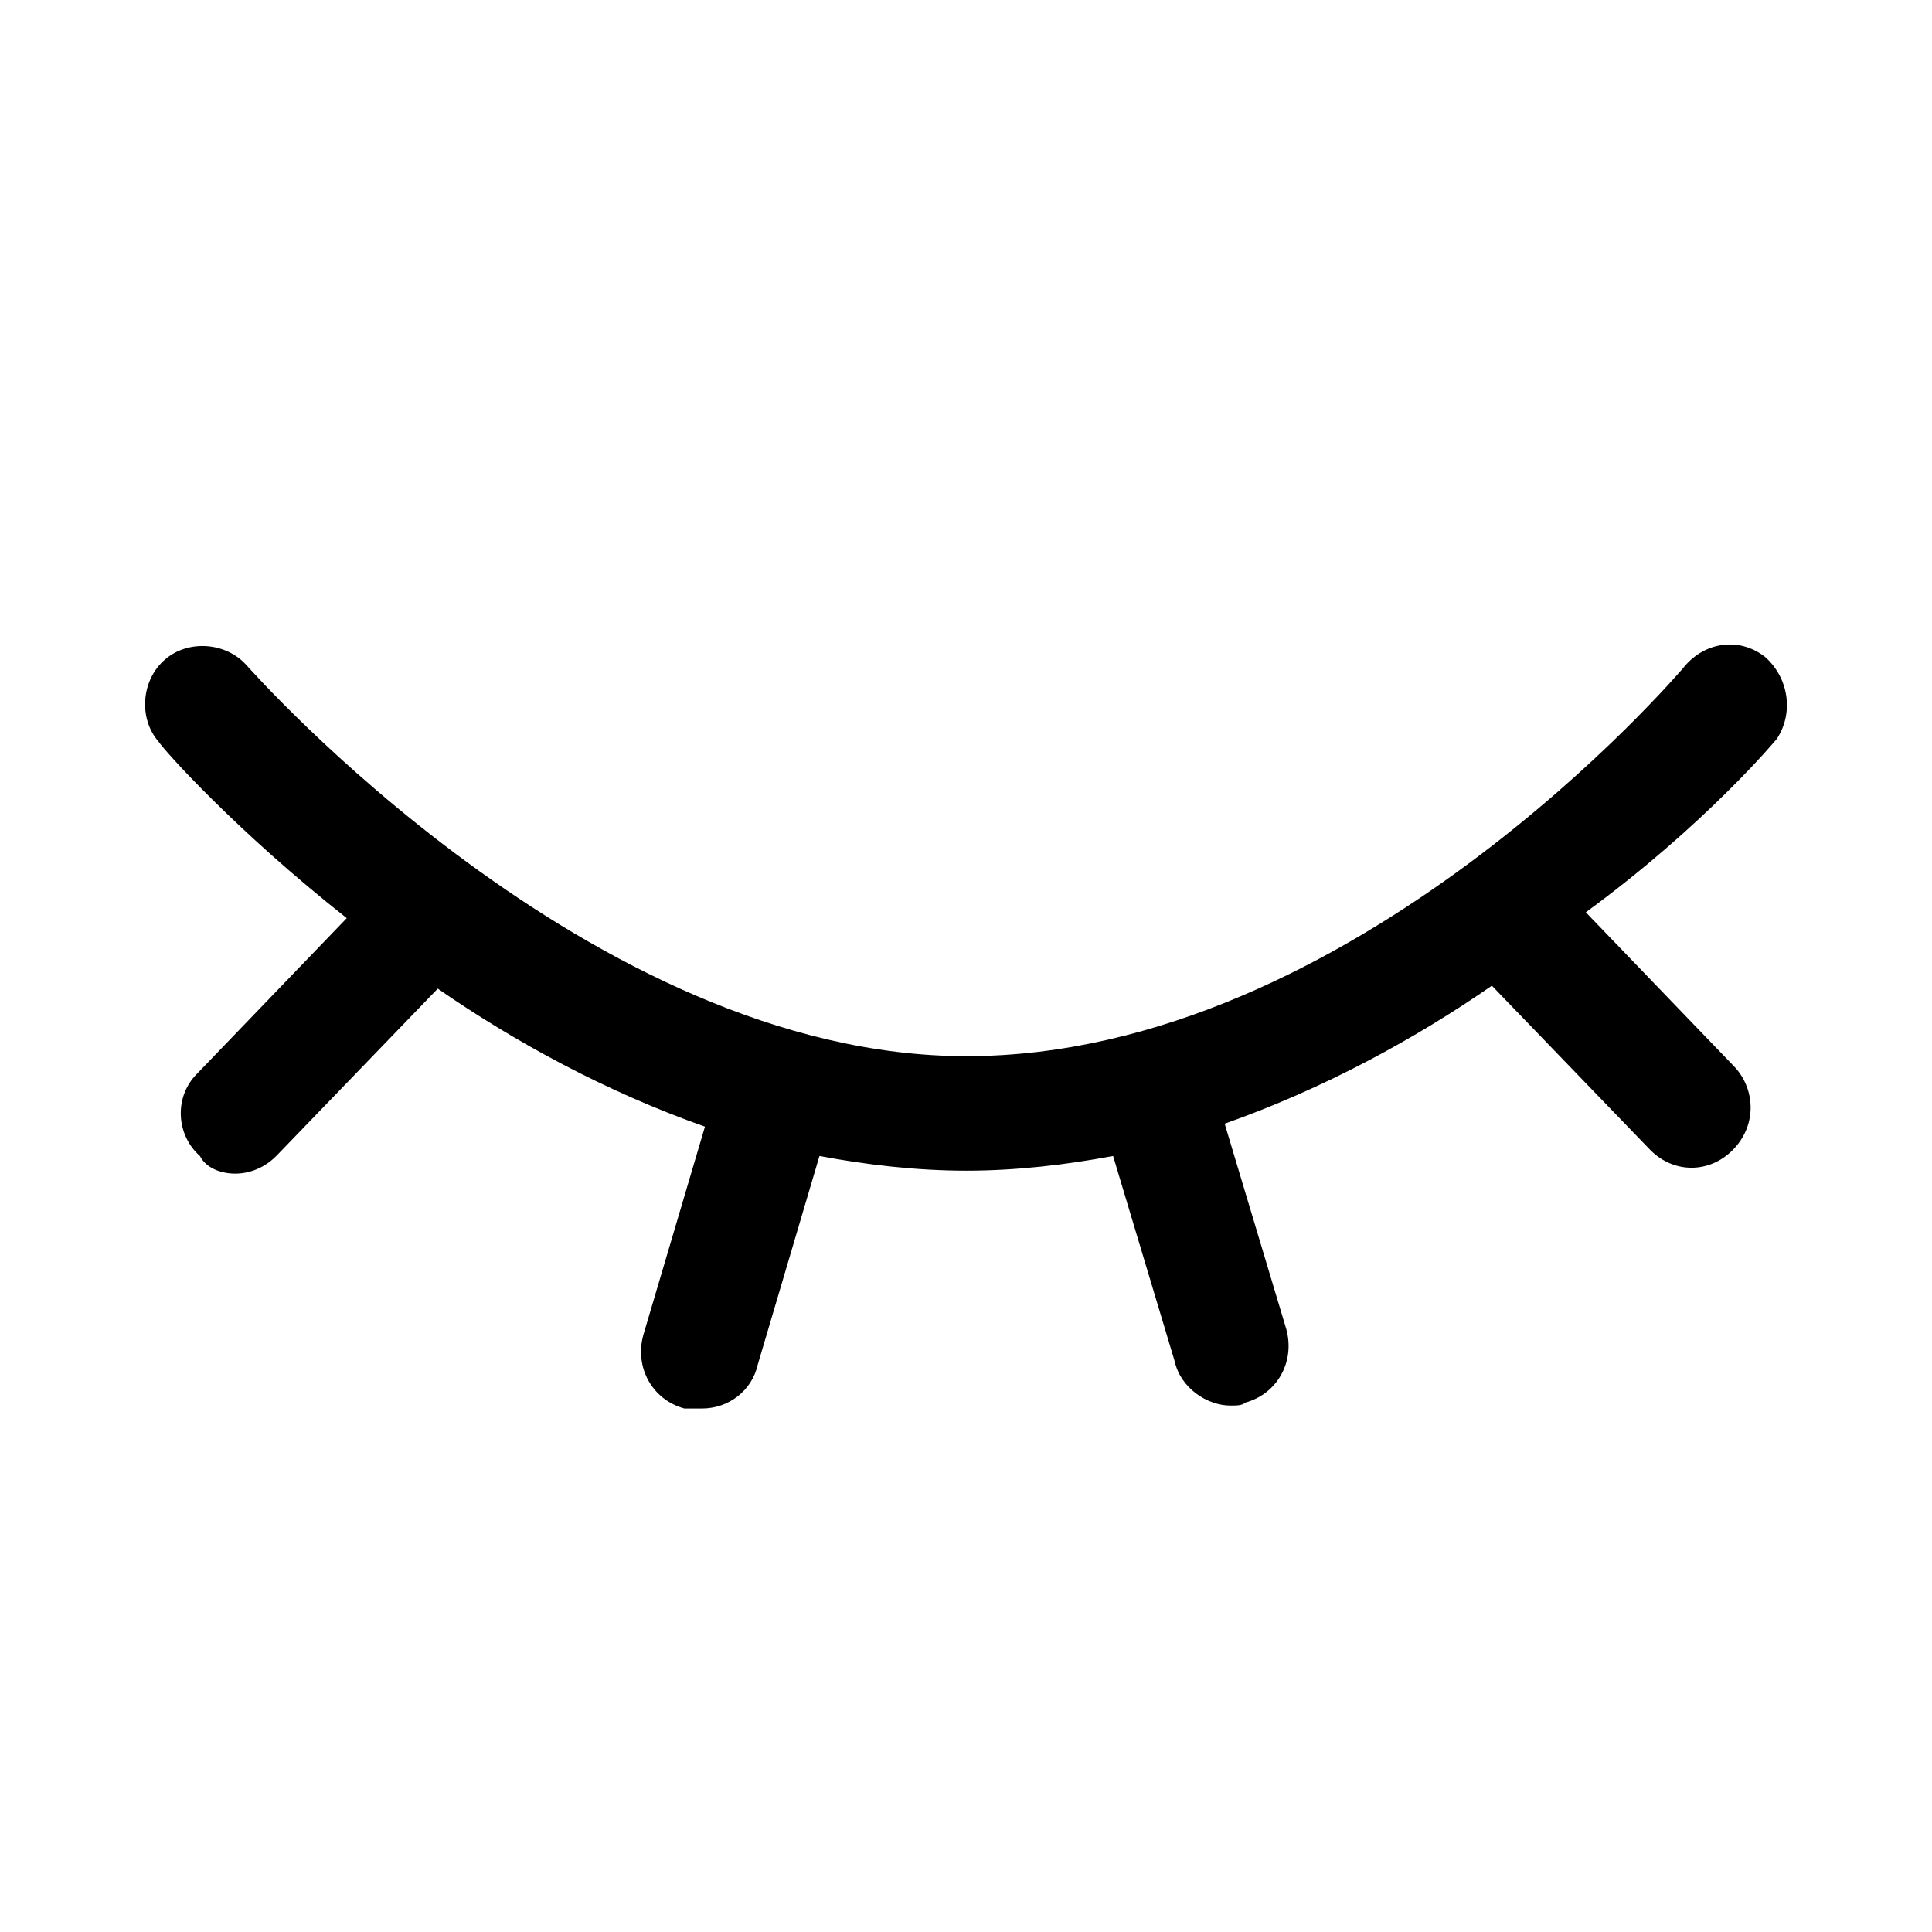
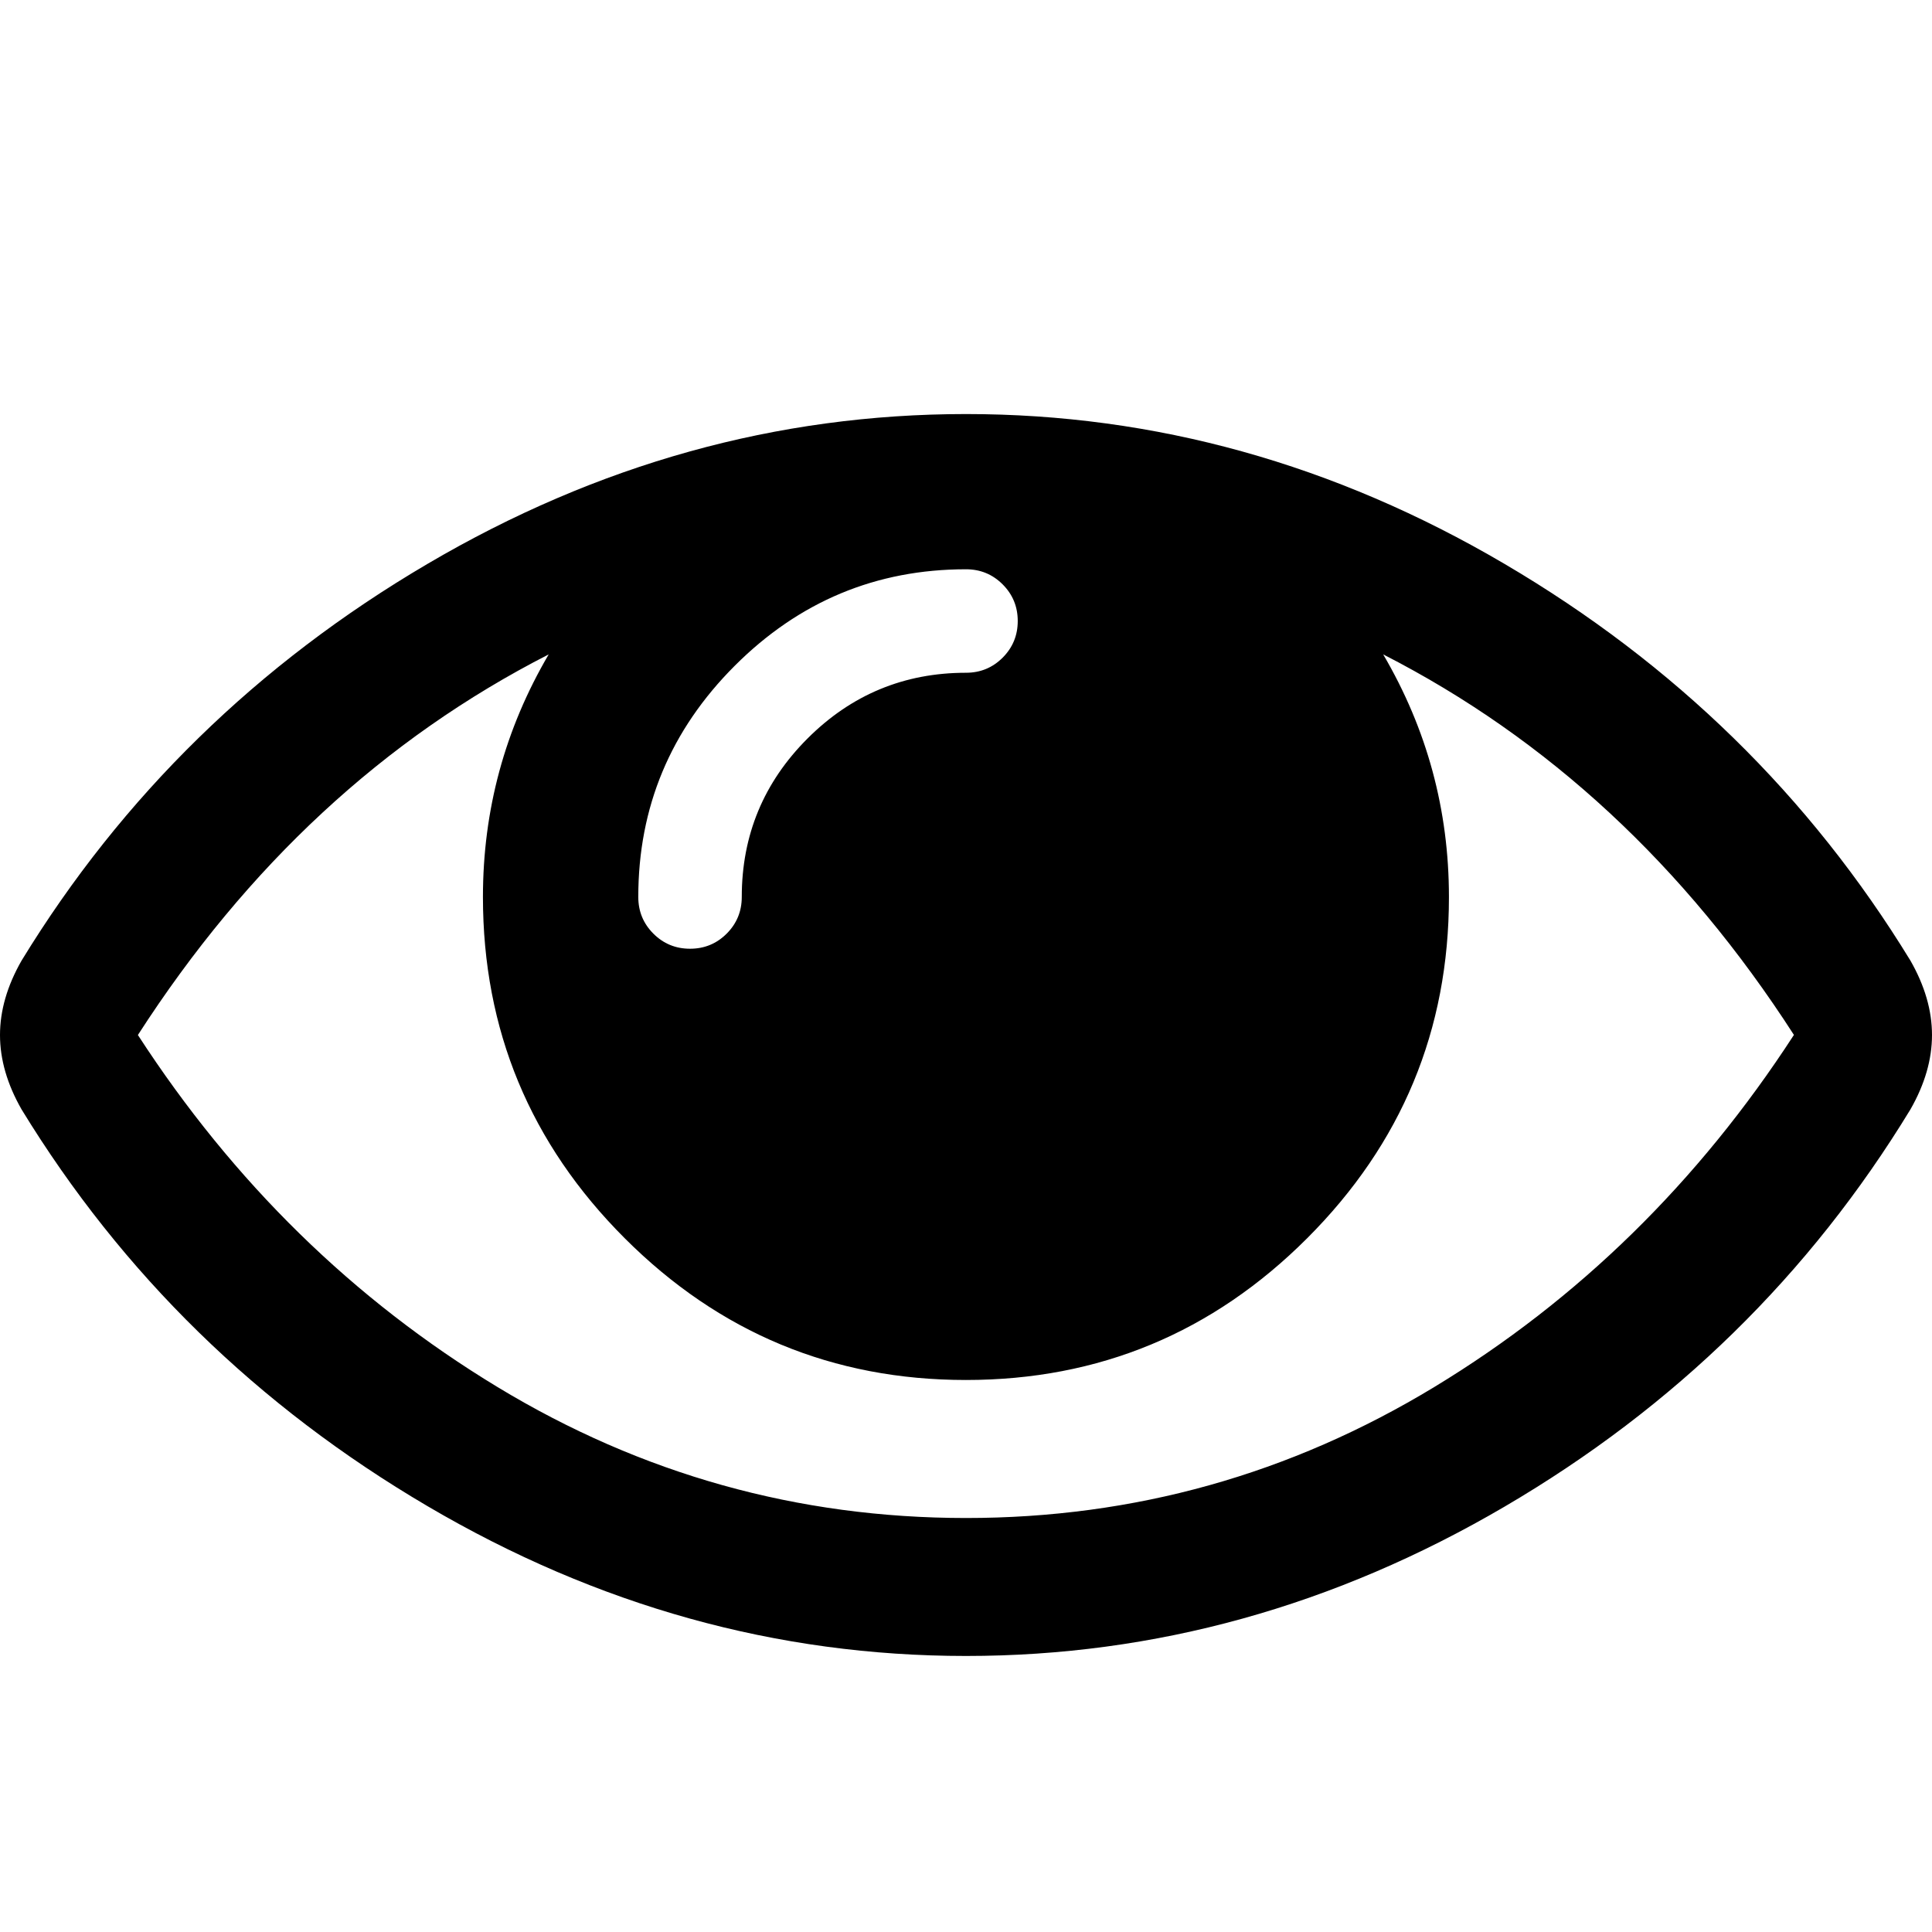
- <svg xmlns="http://www.w3.org/2000/svg" t="1503993826520" class="icon" style="" viewBox="0 0 1024 1024" version="1.1" p-id="7878" width="64" height="64">
+ <svg xmlns="http://www.w3.org/2000/svg" t="1535640770478" class="icon" style="" viewBox="0 0 1024 1024" version="1.1" p-id="1051" width="200" height="200">
  <defs>
    <style type="text/css" />
  </defs>
-   <path d="M941.677 391.71c9.338-14.006 6.225-32.681-6.225-43.575-14.006-10.894-32.681-7.781-43.575 6.225-1.556 1.556-174.301 205.427-379.727 205.427-199.201 0-379.727-205.427-381.284-206.982-10.894-12.451-31.125-14.006-43.575-3.113-12.451 10.894-14.006 31.125-3.113 43.575 3.113 4.668 40.463 46.687 99.6 93.376l-79.37 82.482c-12.451 12.451-10.894 32.681 1.556 43.575 3.113 6.225 10.894 9.338 18.675 9.338 7.781 0 15.562-3.113 21.787-9.338l85.594-88.706c40.463 28.013 88.706 54.47 141.619 73.144L340.959 707.632c-4.668 17.119 4.669 34.238 21.787 38.906h9.338c14.006 0 26.457-9.338 29.568-23.344l32.681-110.495c24.9 4.668 51.357 7.781 77.813 7.781s52.913-3.113 77.813-7.781l32.681 108.938c3.113 14.006 17.119 23.344 29.569 23.344 3.113 0 6.225 0 7.781-1.556 17.119-4.669 26.457-21.787 21.788-38.906l-32.681-108.938c52.913-18.675 101.157-45.132 141.619-73.144l84.038 87.151c6.225 6.225 14.006 9.338 21.787 9.338 7.781 0 15.562-3.113 21.787-9.338 12.451-12.451 12.451-31.125 1.556-43.575l-79.37-82.482c63.808-46.688 101.159-91.82 101.159-91.82z" p-id="7879" />
+   <path d="M950.848 548.576q-86.848-134.848-217.728-201.728 34.848 59.424 34.848 128.576 0 105.728-75.136 180.864t-180.864 75.136-180.864-75.136-75.136-180.864q0-69.152 34.848-128.576-130.848 66.848-217.728 201.728 76 117.152 190.56 186.56t248.288 69.44 248.288-69.44 190.56-186.56zM539.424 329.152q0-11.424-8-19.424t-19.424-8q-71.424 0-122.56 51.136t-51.136 122.56q0 11.424 8 19.424t19.424 8 19.424-8 8-19.424q0-49.152 34.848-84t84-34.848q11.424 0 19.424-8t8-19.424zM1024 548.576q0 19.424-11.424 39.424-80 131.424-215.136 210.56t-285.44 79.136-285.44-79.424-215.136-210.272q-11.424-20-11.424-39.424t11.424-39.424q80-130.848 215.136-210.272t285.44-79.424 285.44 79.424 215.136 210.272q11.424 20 11.424 39.424z" p-id="1052" />
</svg>
